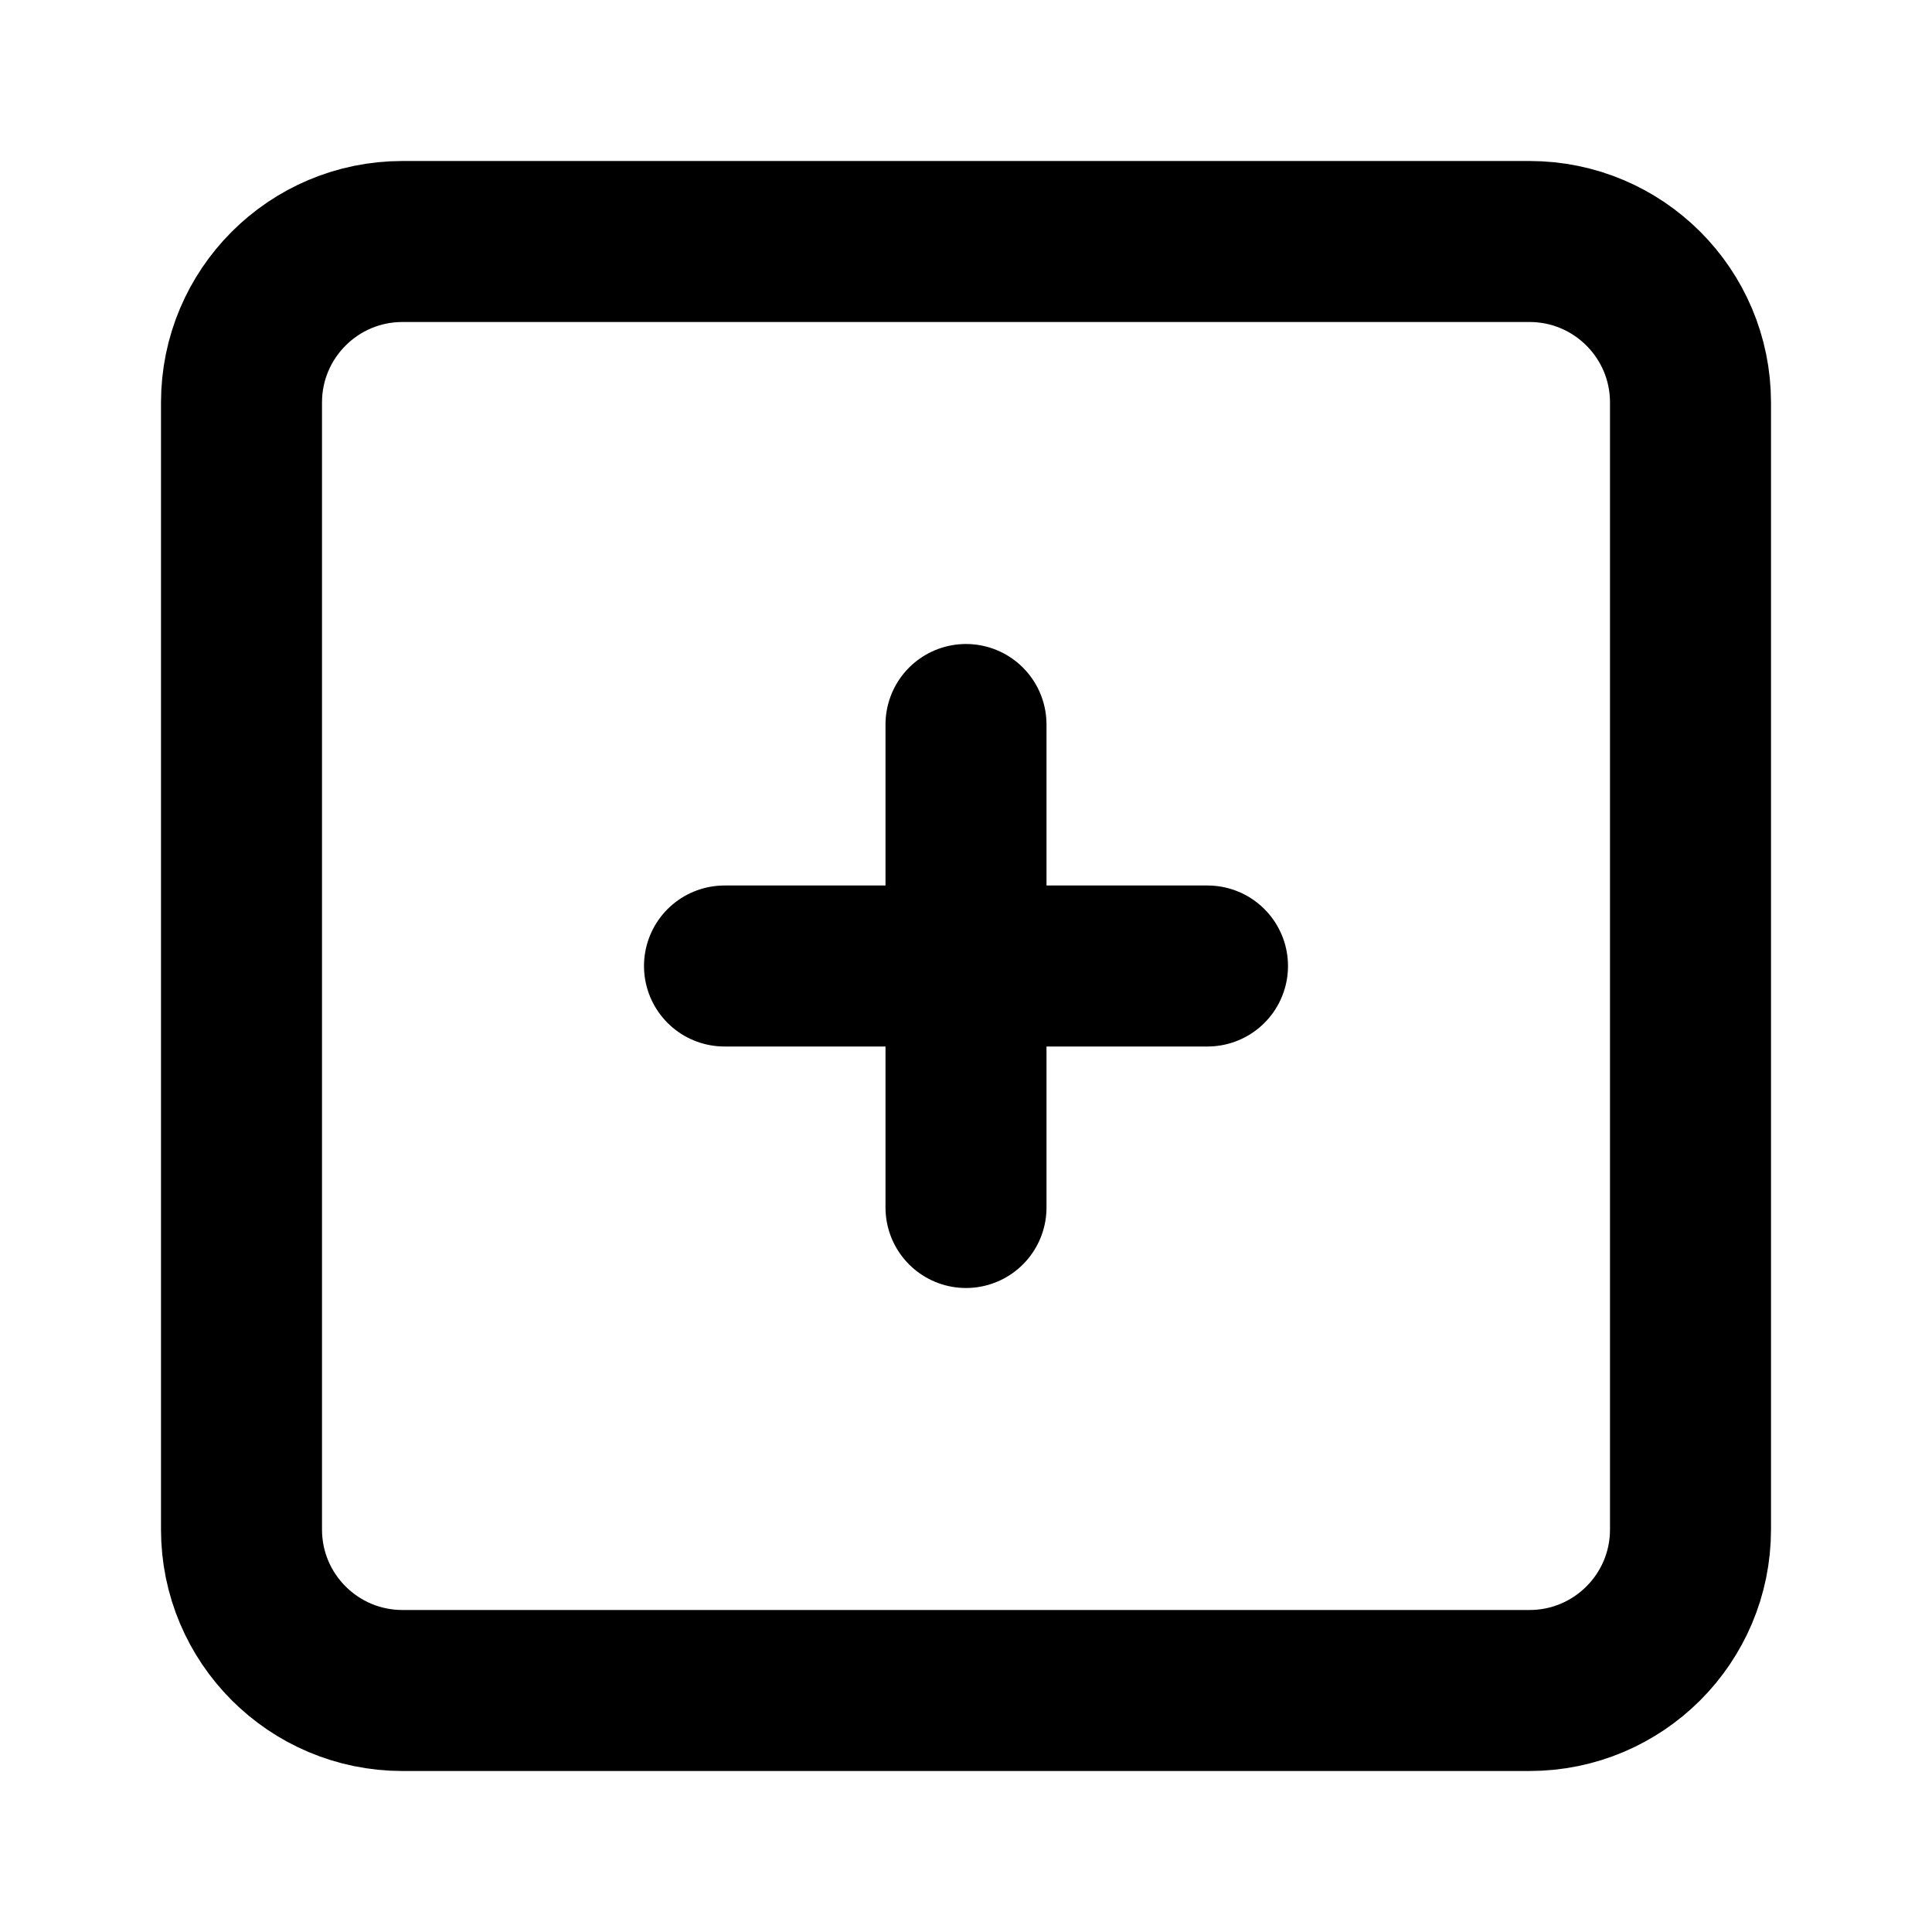
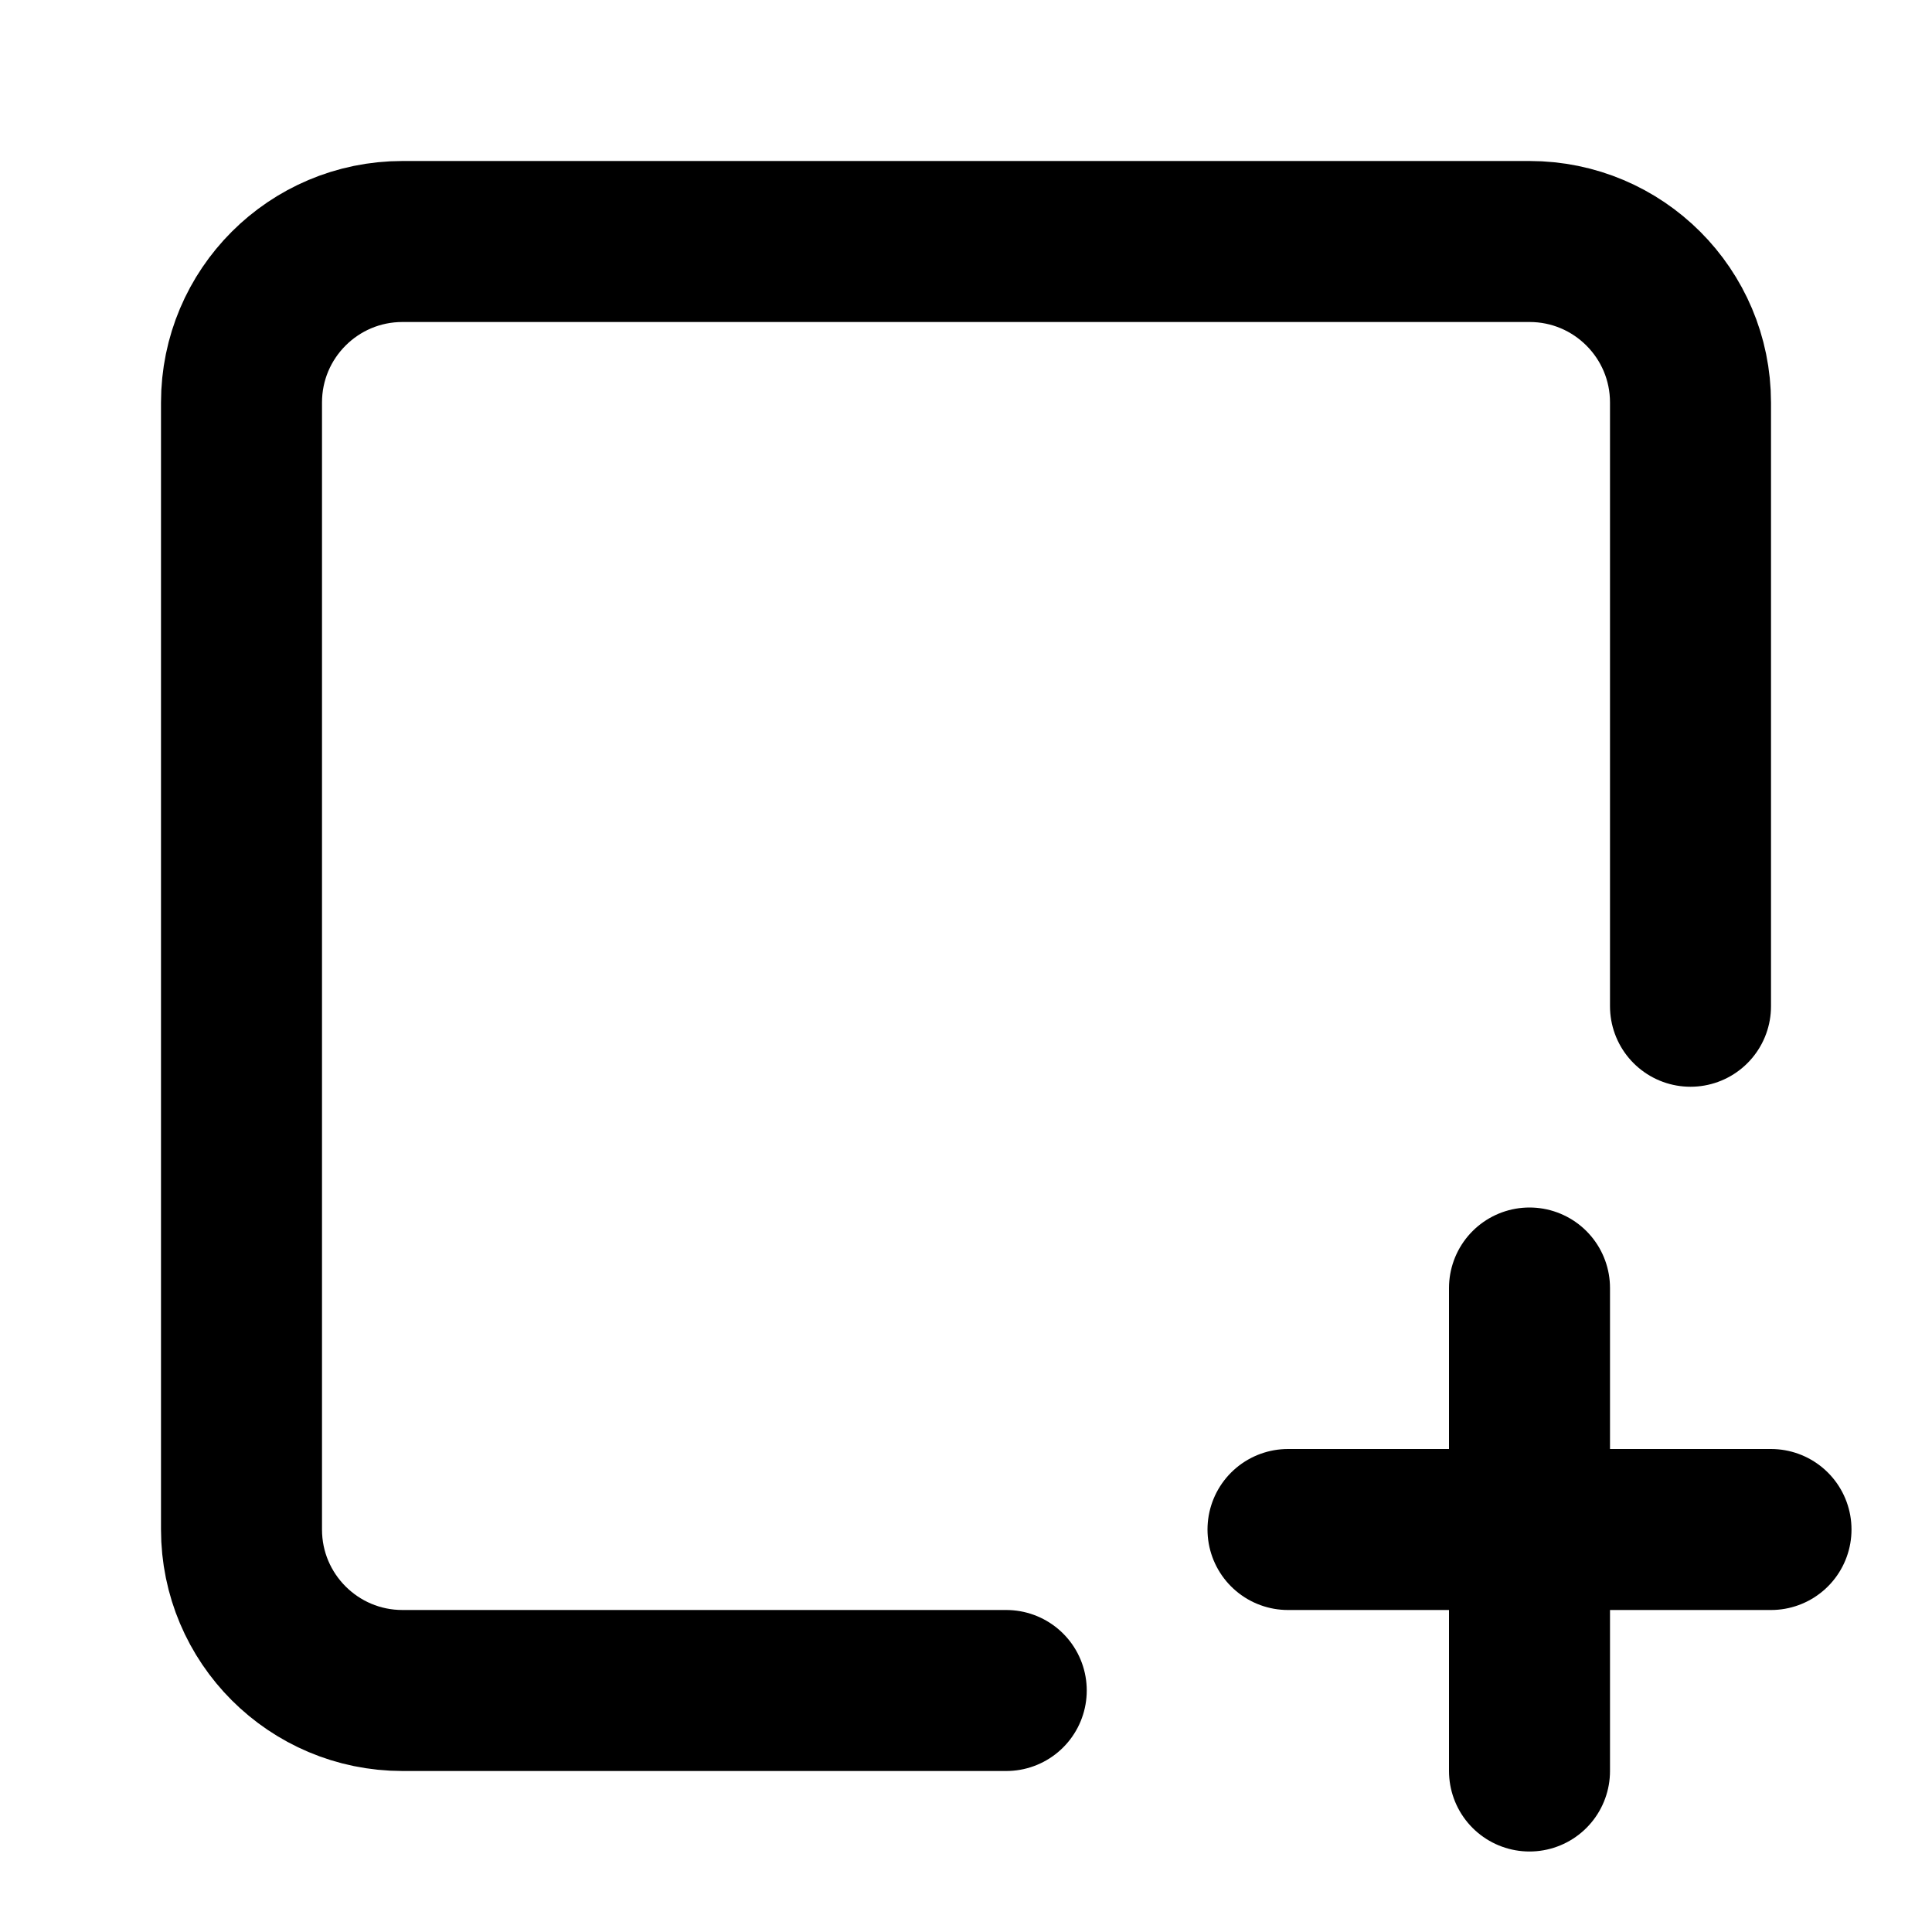
<svg xmlns="http://www.w3.org/2000/svg" class="icon icon-tabler icon-tabler-square-plus" width="24" height="24" viewBox="0 0 24 24" stroke-width="2" stroke="currentColor" fill="none" stroke-linecap="round" stroke-linejoin="round">
  <path stroke="none" d="M0 0h24v24H0z" fill="none" />
-   <path d="M3 3m0 2a2 2 0 0 1 2 -2h14a2 2 0 0 1 2 2v14a2 2 0 0 1 -2 2h-14a2 2 0 0 1 -2 -2z" />
-   <path d="M9 12l6 0" />
-   <path d="M12 9l0 6" />
+   <path d="M12.5 21h-7.5a2 2 0 0 1 -2 -2v-14a2 2 0 0 1 2 -2h14a2 2 0 0 1 2 2v7.5" />
+   <path d="M16 19h6" />
+   <path d="M19 16v6" />
</svg>
